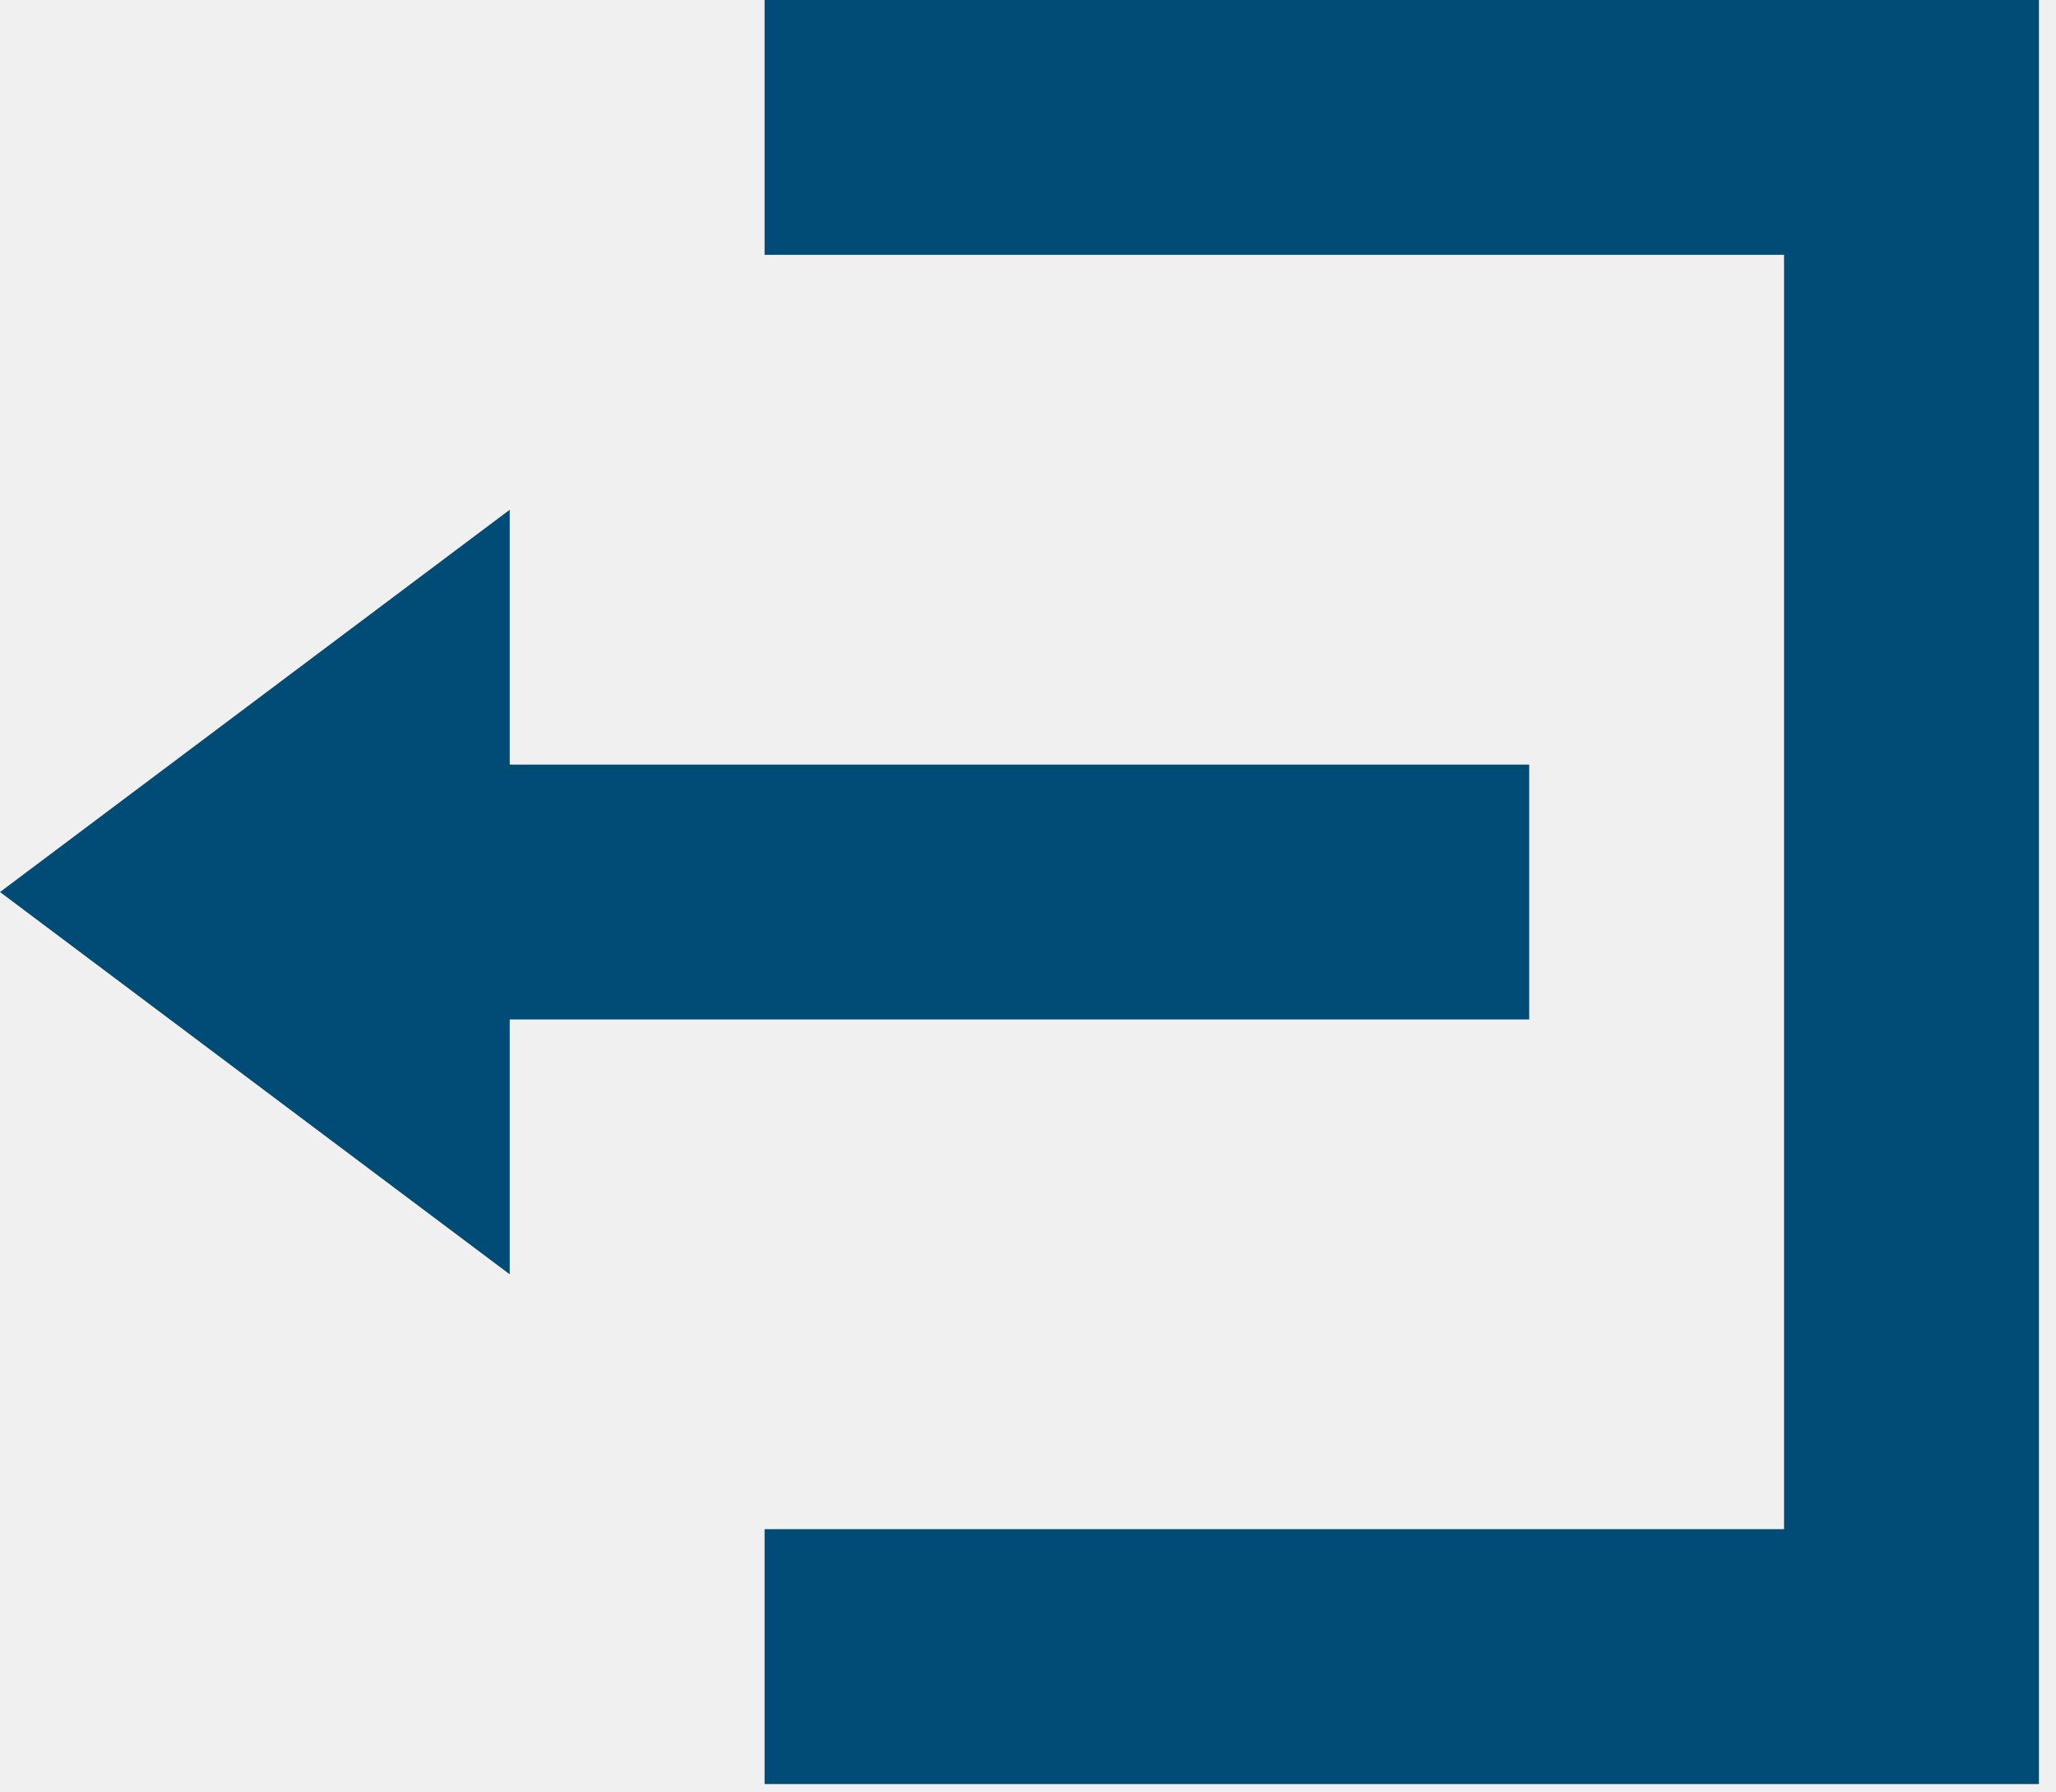
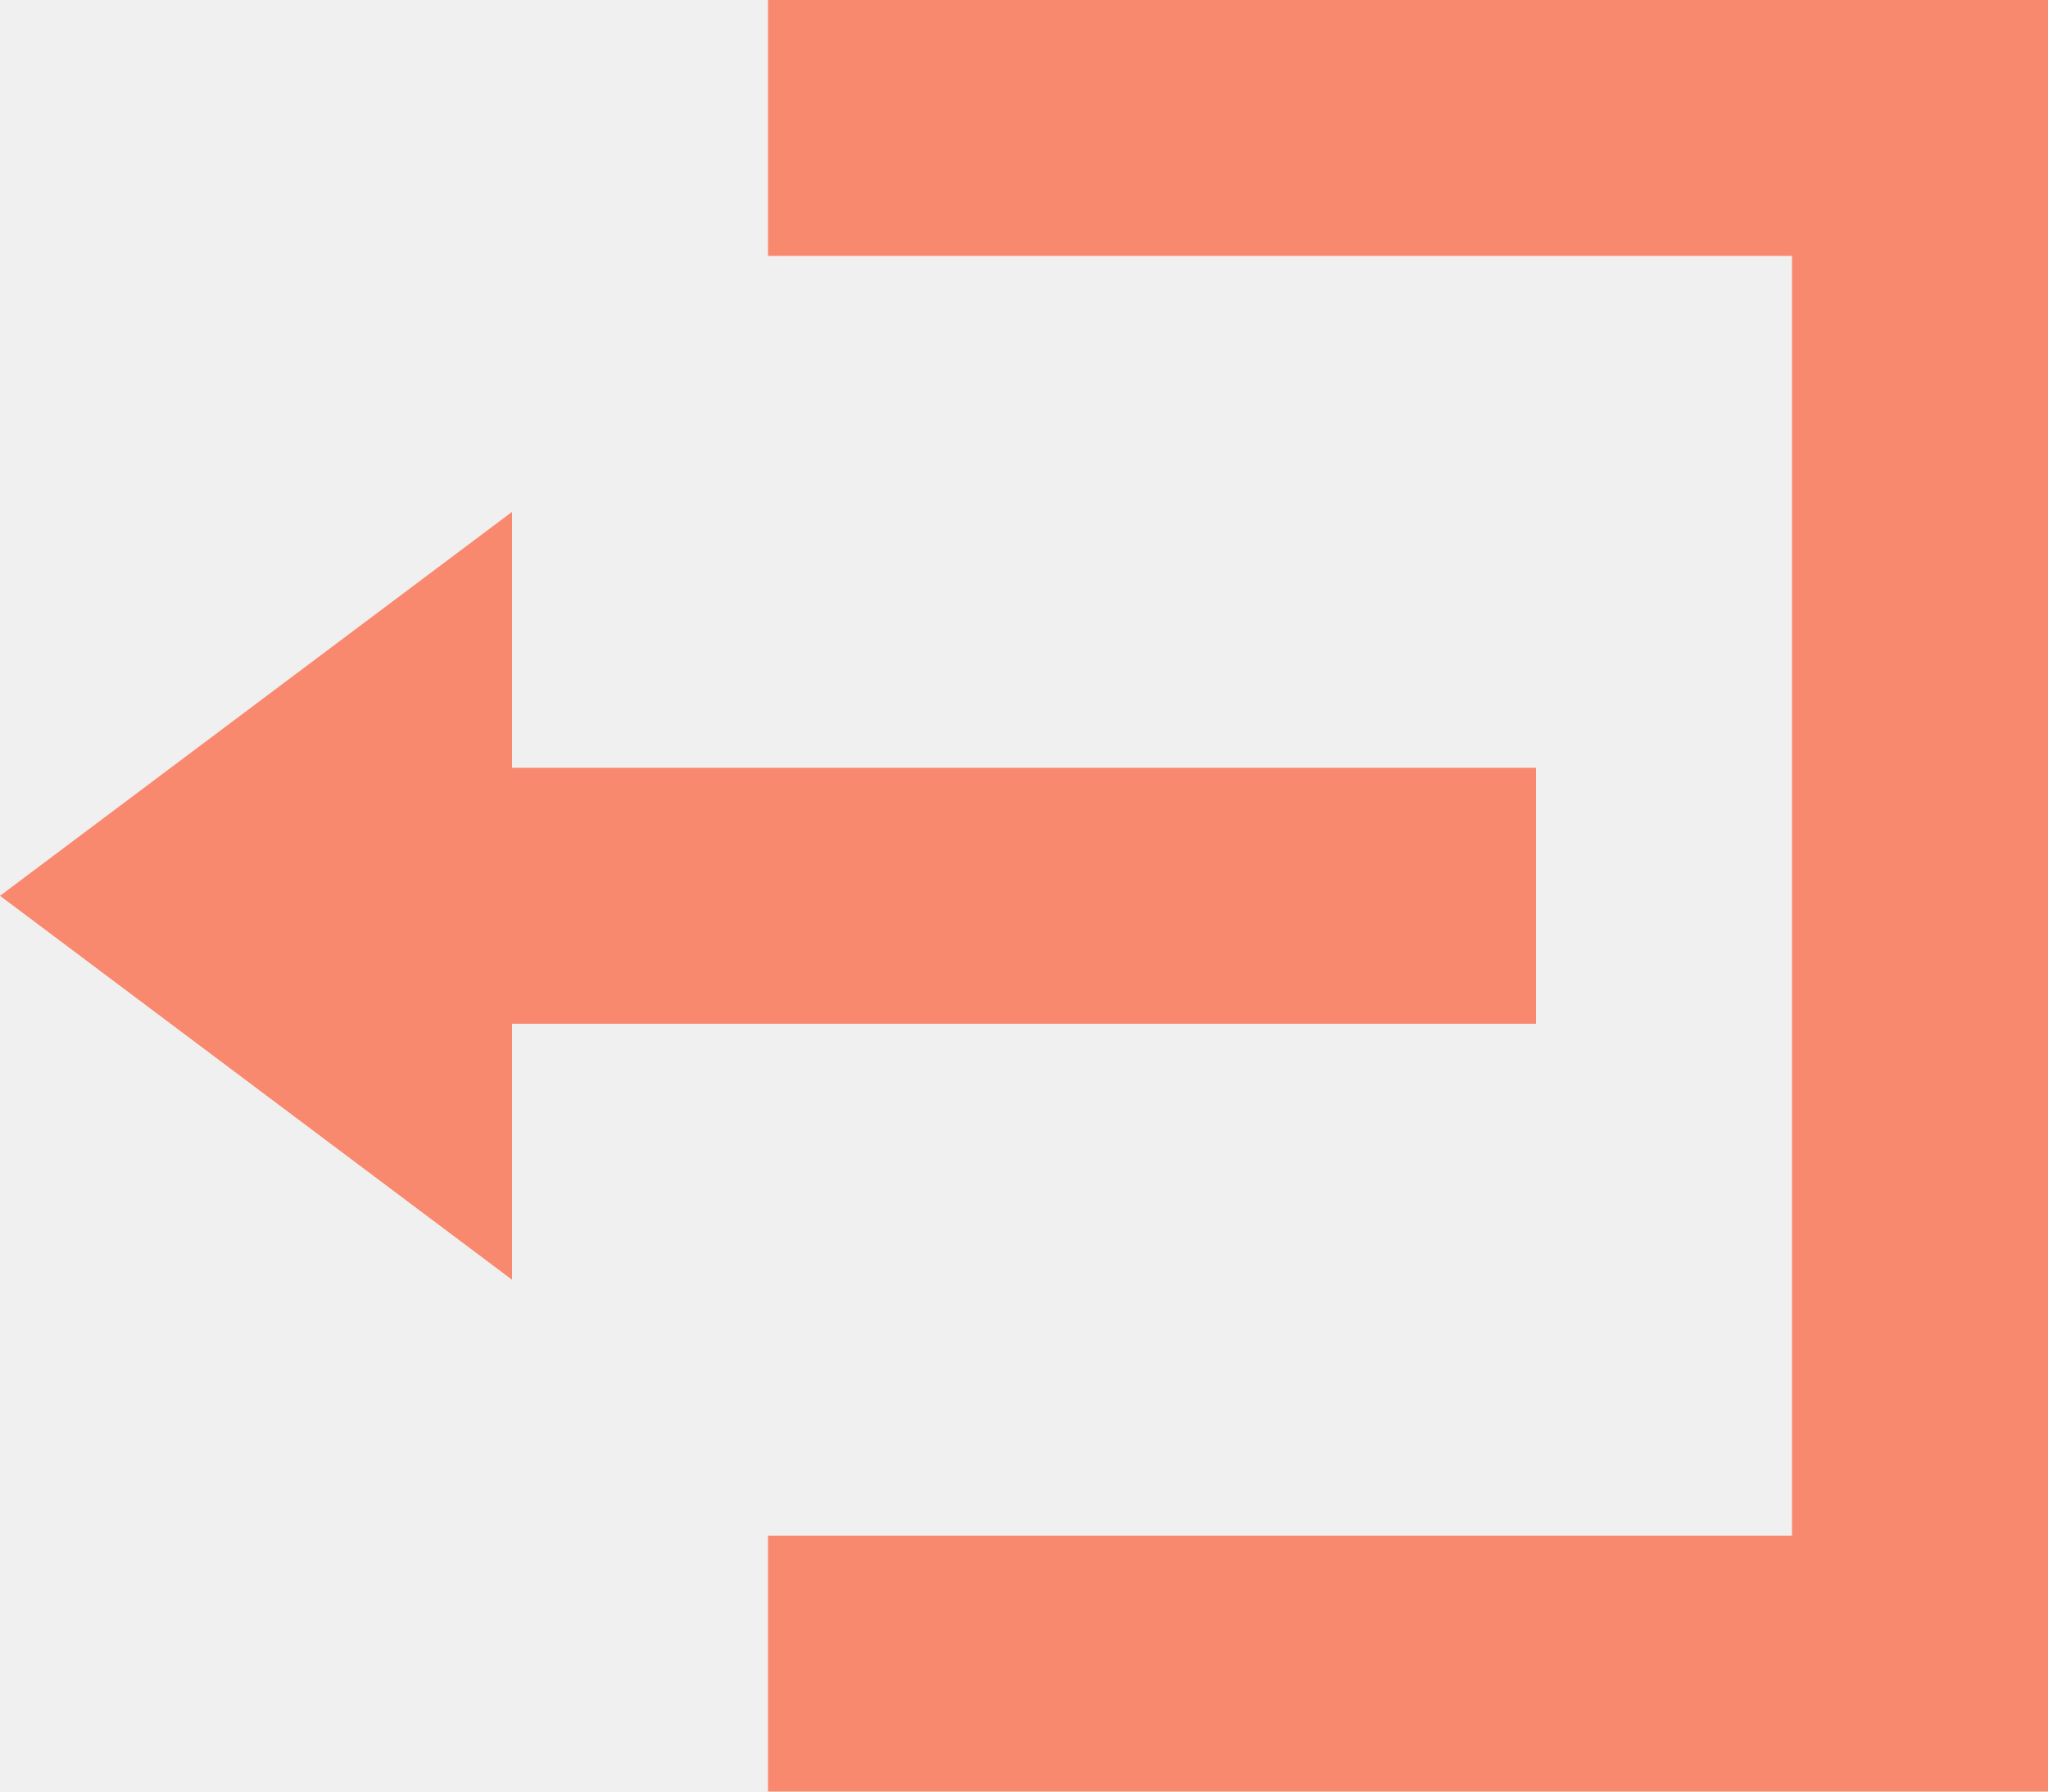
- <svg xmlns="http://www.w3.org/2000/svg" width="70" height="61" viewBox="0 0 70 61" fill="none">
-   <g clip-path="url(#clip0)">
-     <path d="M26.032 0V8.677H60.741V52.064H26.032V60.741H69.419V0H26.032ZM17.355 17.355L0 30.371L17.355 43.387V34.709H52.064V26.032H17.355V17.355Z" fill="#004C77" />
-   </g>
-   <defs>
-     <clipPath id="clip0">
-       <rect width="69.419" height="60.741" fill="white" />
-     </clipPath>
-   </defs>
+ <svg xmlns="http://www.w3.org/2000/svg" width="69.419" height="60.741" viewBox="0 0 69.419 60.741">
+   <path id="logout_icon" d="M26.032,0V8.677H60.741V52.064H26.032v8.677H69.419V0ZM17.355,17.355,0,30.371,17.355,43.387V34.709H52.064V26.032H17.355Z" fill="#f9896e" />
</svg>
